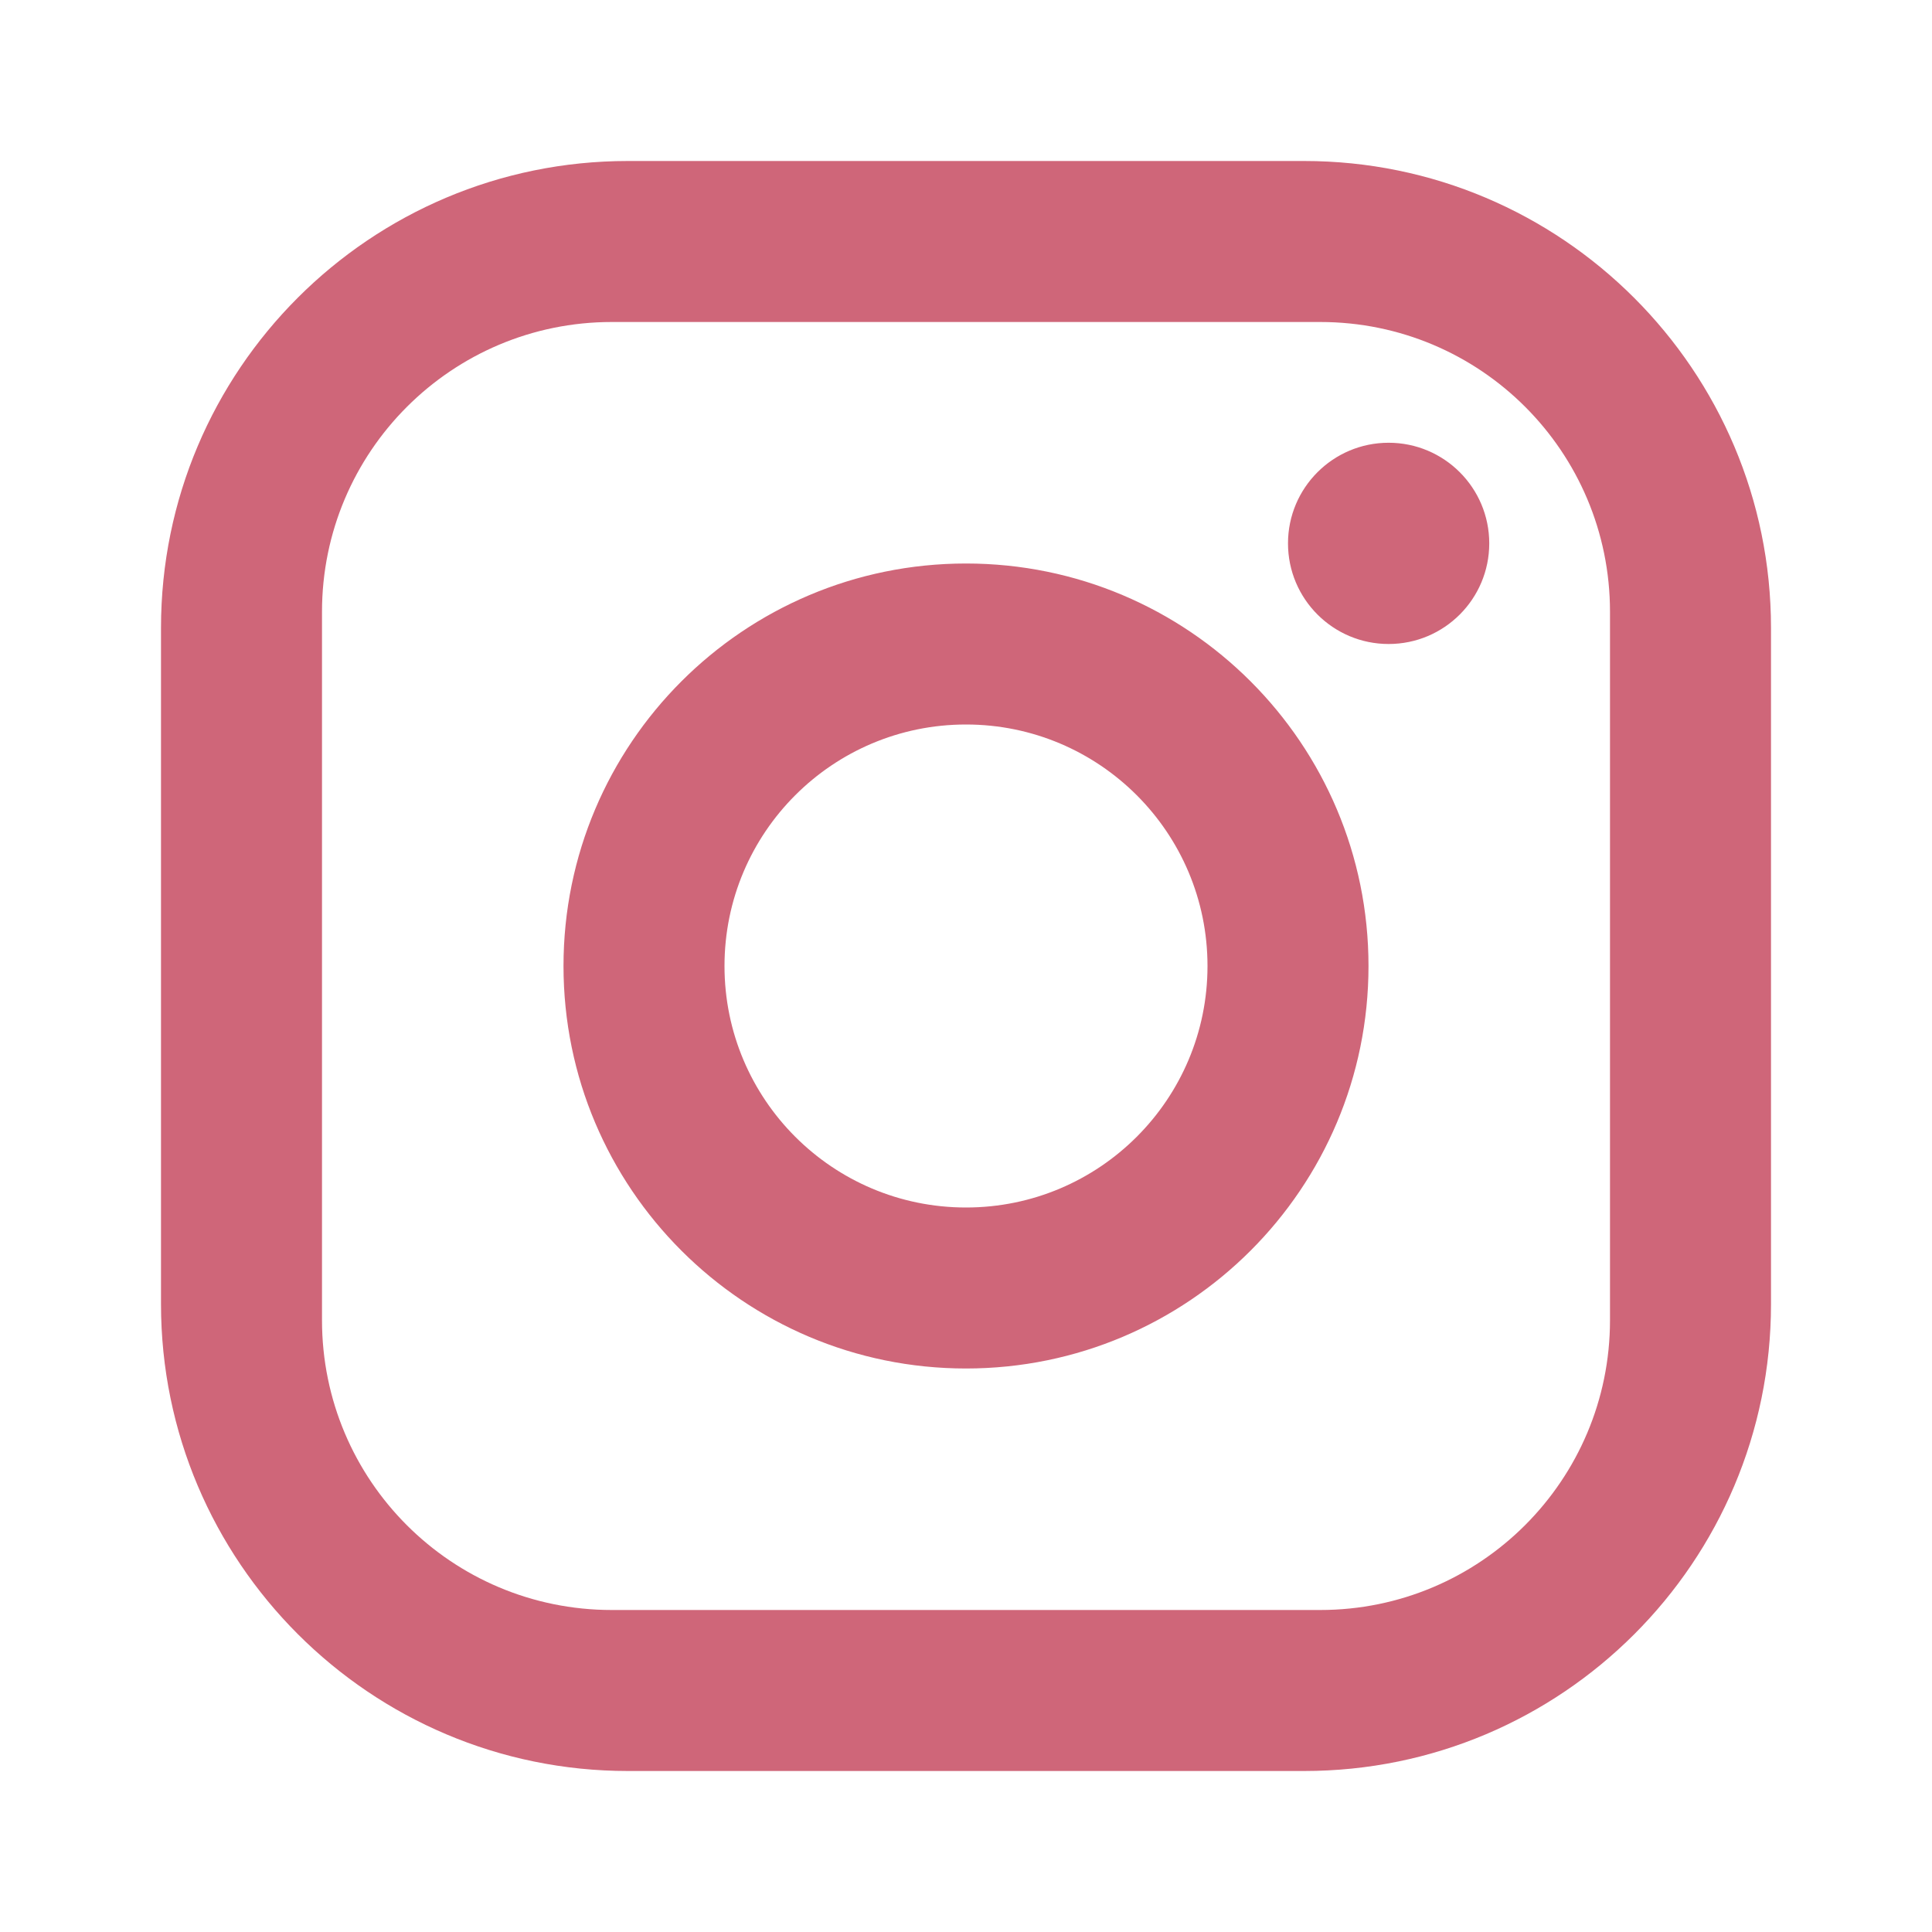
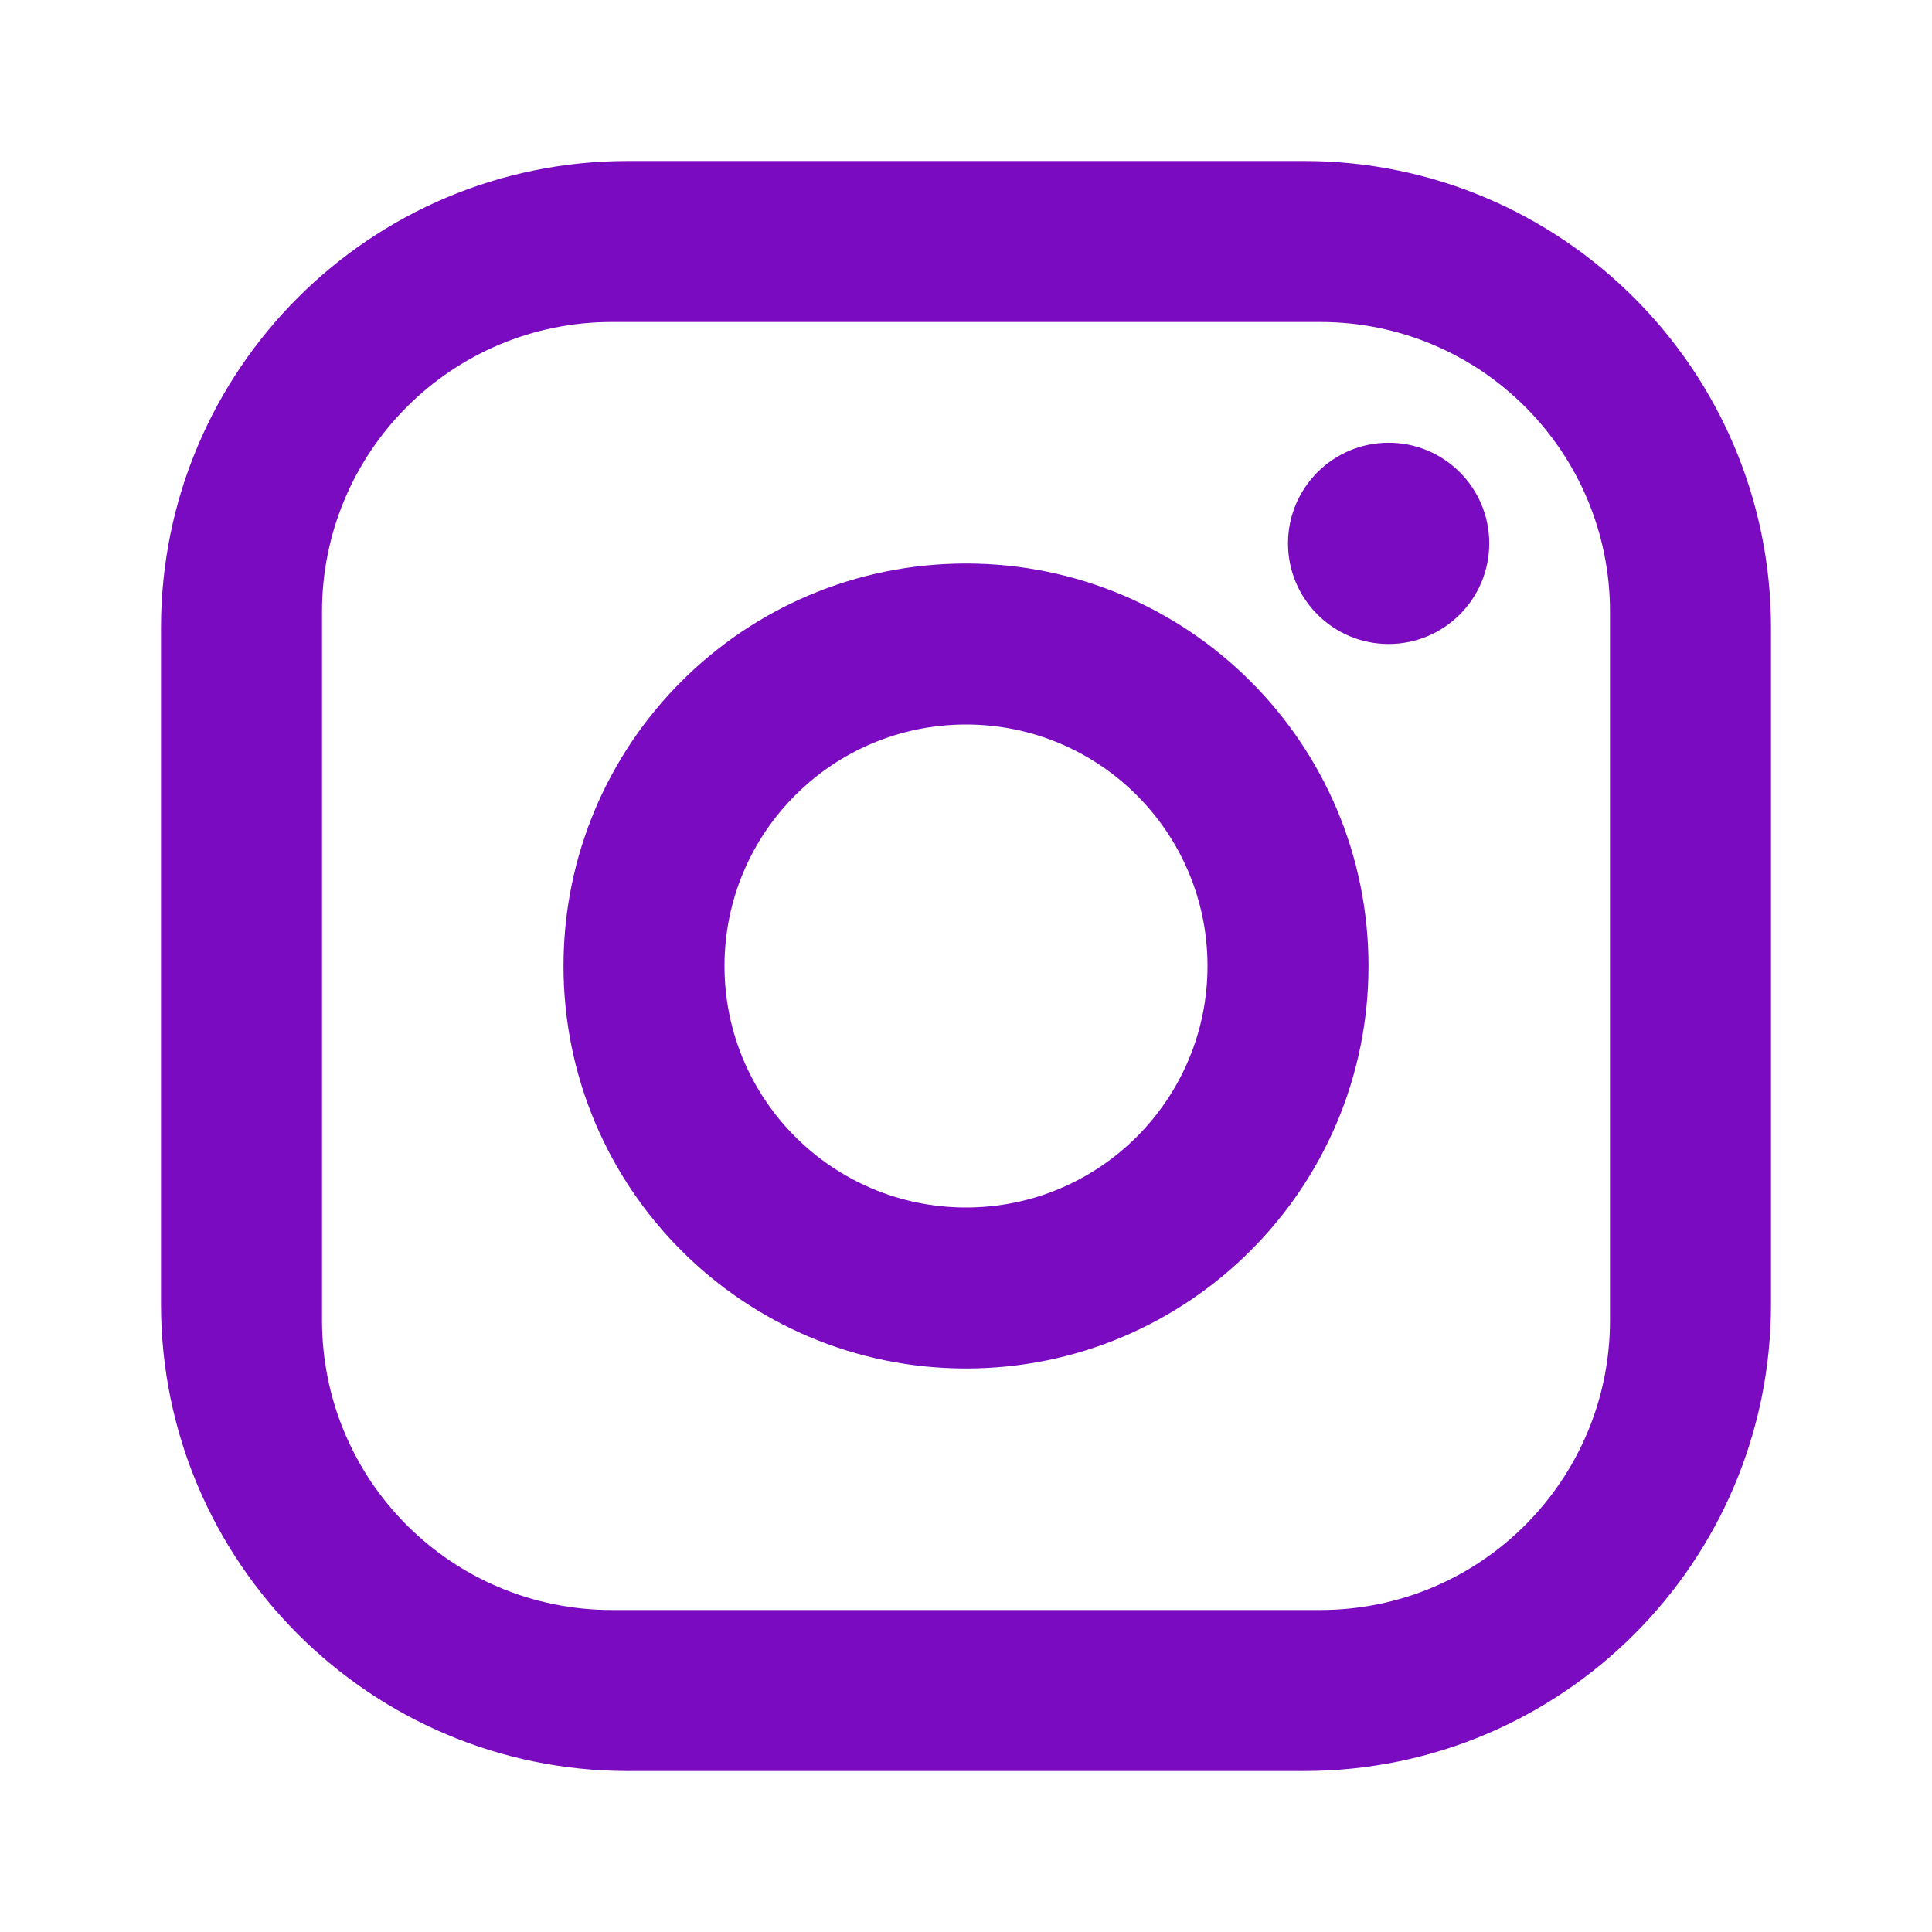
<svg xmlns="http://www.w3.org/2000/svg" version="1.1" width="24" height="24" viewBox="0 0 24 24">
-   <path fill="#CF6679" d="M7.8,2H16.2C19.4,2 22,4.6 22,7.8V16.2A5.8,5.8 0 0,1 16.2,22H7.8C4.6,22 2,19.4 2,16.2V7.8A5.8,5.8 0 0,1 7.8,2M7.6,4A3.6,3.6 0 0,0 4,7.6V16.4C4,18.39 5.61,20 7.6,20H16.4A3.6,3.6 0 0,0 20,16.4V7.6C20,5.61 18.39,4 16.4,4H7.6M17.25,5.5A1.25,1.25 0 0,1 18.5,6.75A1.25,1.25 0 0,1 17.25,8A1.25,1.25 0 0,1 16,6.75A1.25,1.25 0 0,1 17.25,5.5M12,7A5,5 0 0,1 17,12A5,5 0 0,1 12,17A5,5 0 0,1 7,12A5,5 0 0,1 12,7M12,9A3,3 0 0,0 9,12A3,3 0 0,0 12,15A3,3 0 0,0 15,12A3,3 0 0,0 12,9Z" />
+   <path fill="#7A0BC0" d="M7.8,2H16.2C19.4,2 22,4.6 22,7.8V16.2A5.8,5.8 0 0,1 16.2,22H7.8C4.6,22 2,19.4 2,16.2V7.8A5.8,5.8 0 0,1 7.8,2M7.6,4A3.6,3.6 0 0,0 4,7.6V16.4C4,18.39 5.61,20 7.6,20H16.4A3.6,3.6 0 0,0 20,16.4V7.6C20,5.61 18.39,4 16.4,4H7.6M17.25,5.5A1.25,1.25 0 0,1 18.5,6.75A1.25,1.25 0 0,1 17.25,8A1.25,1.25 0 0,1 16,6.75A1.25,1.25 0 0,1 17.25,5.5M12,7A5,5 0 0,1 17,12A5,5 0 0,1 12,17A5,5 0 0,1 7,12A5,5 0 0,1 12,7M12,9A3,3 0 0,0 9,12A3,3 0 0,0 12,15A3,3 0 0,0 15,12A3,3 0 0,0 12,9Z" />
</svg>
